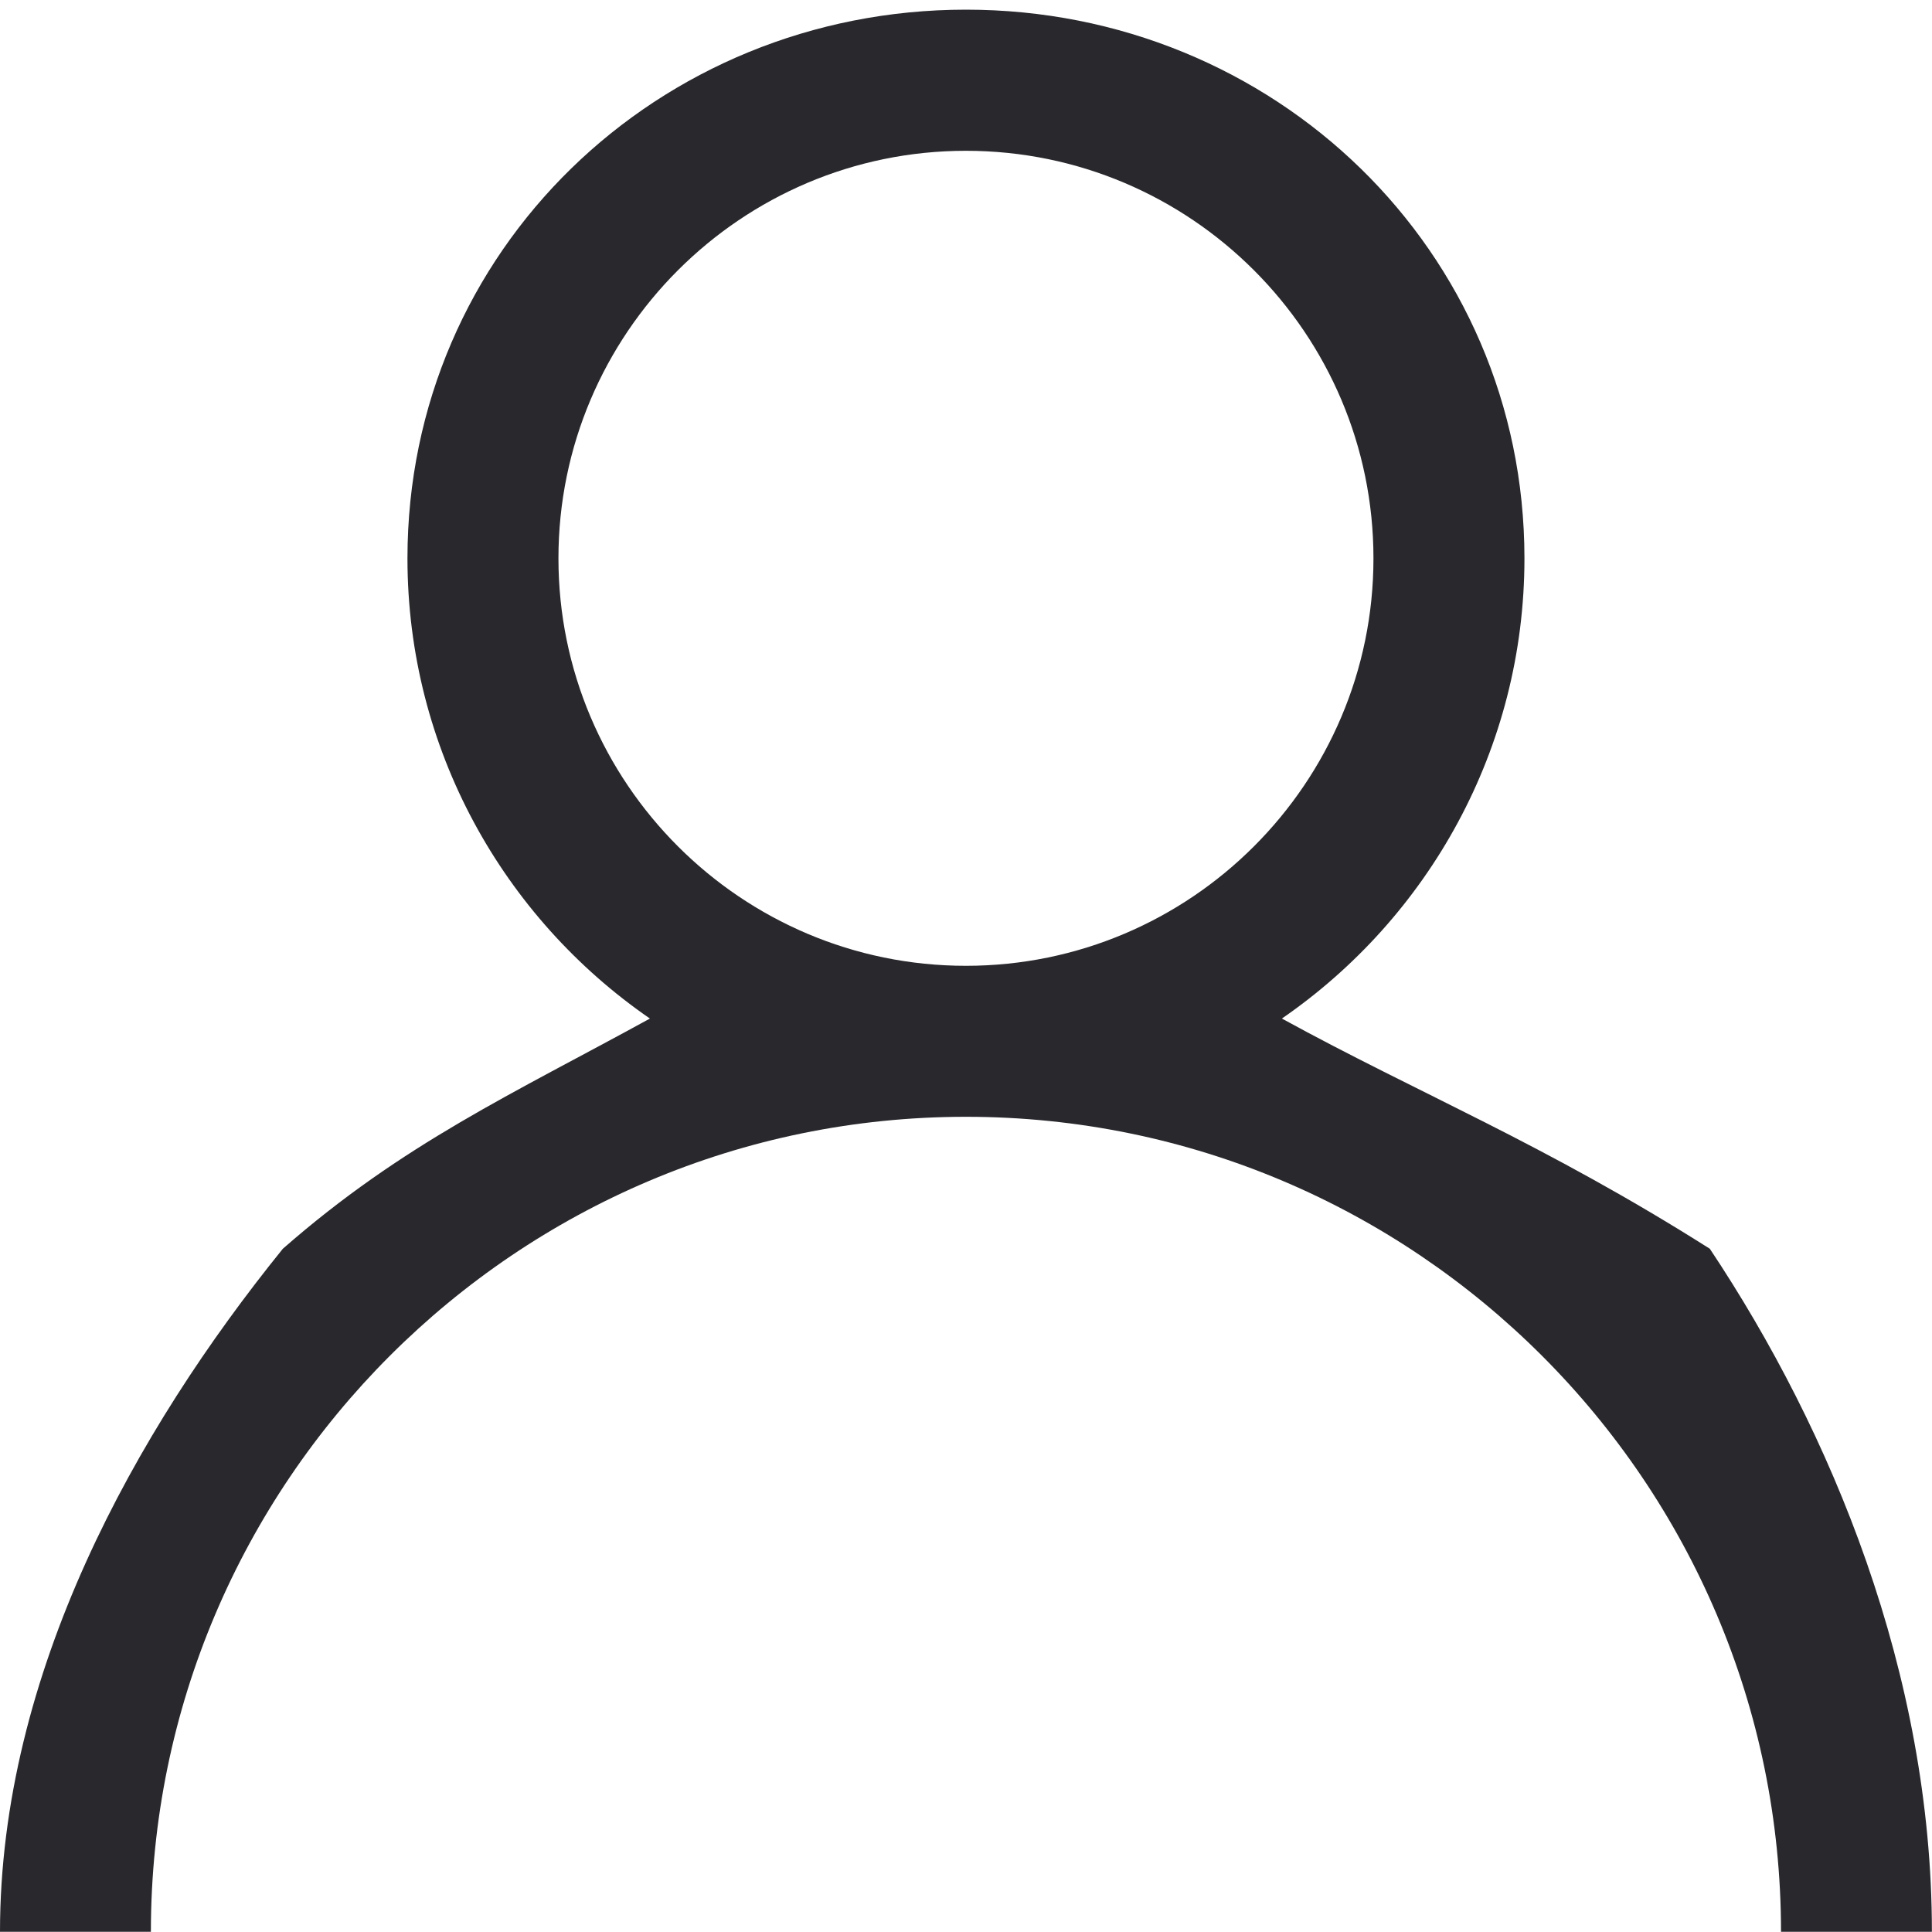
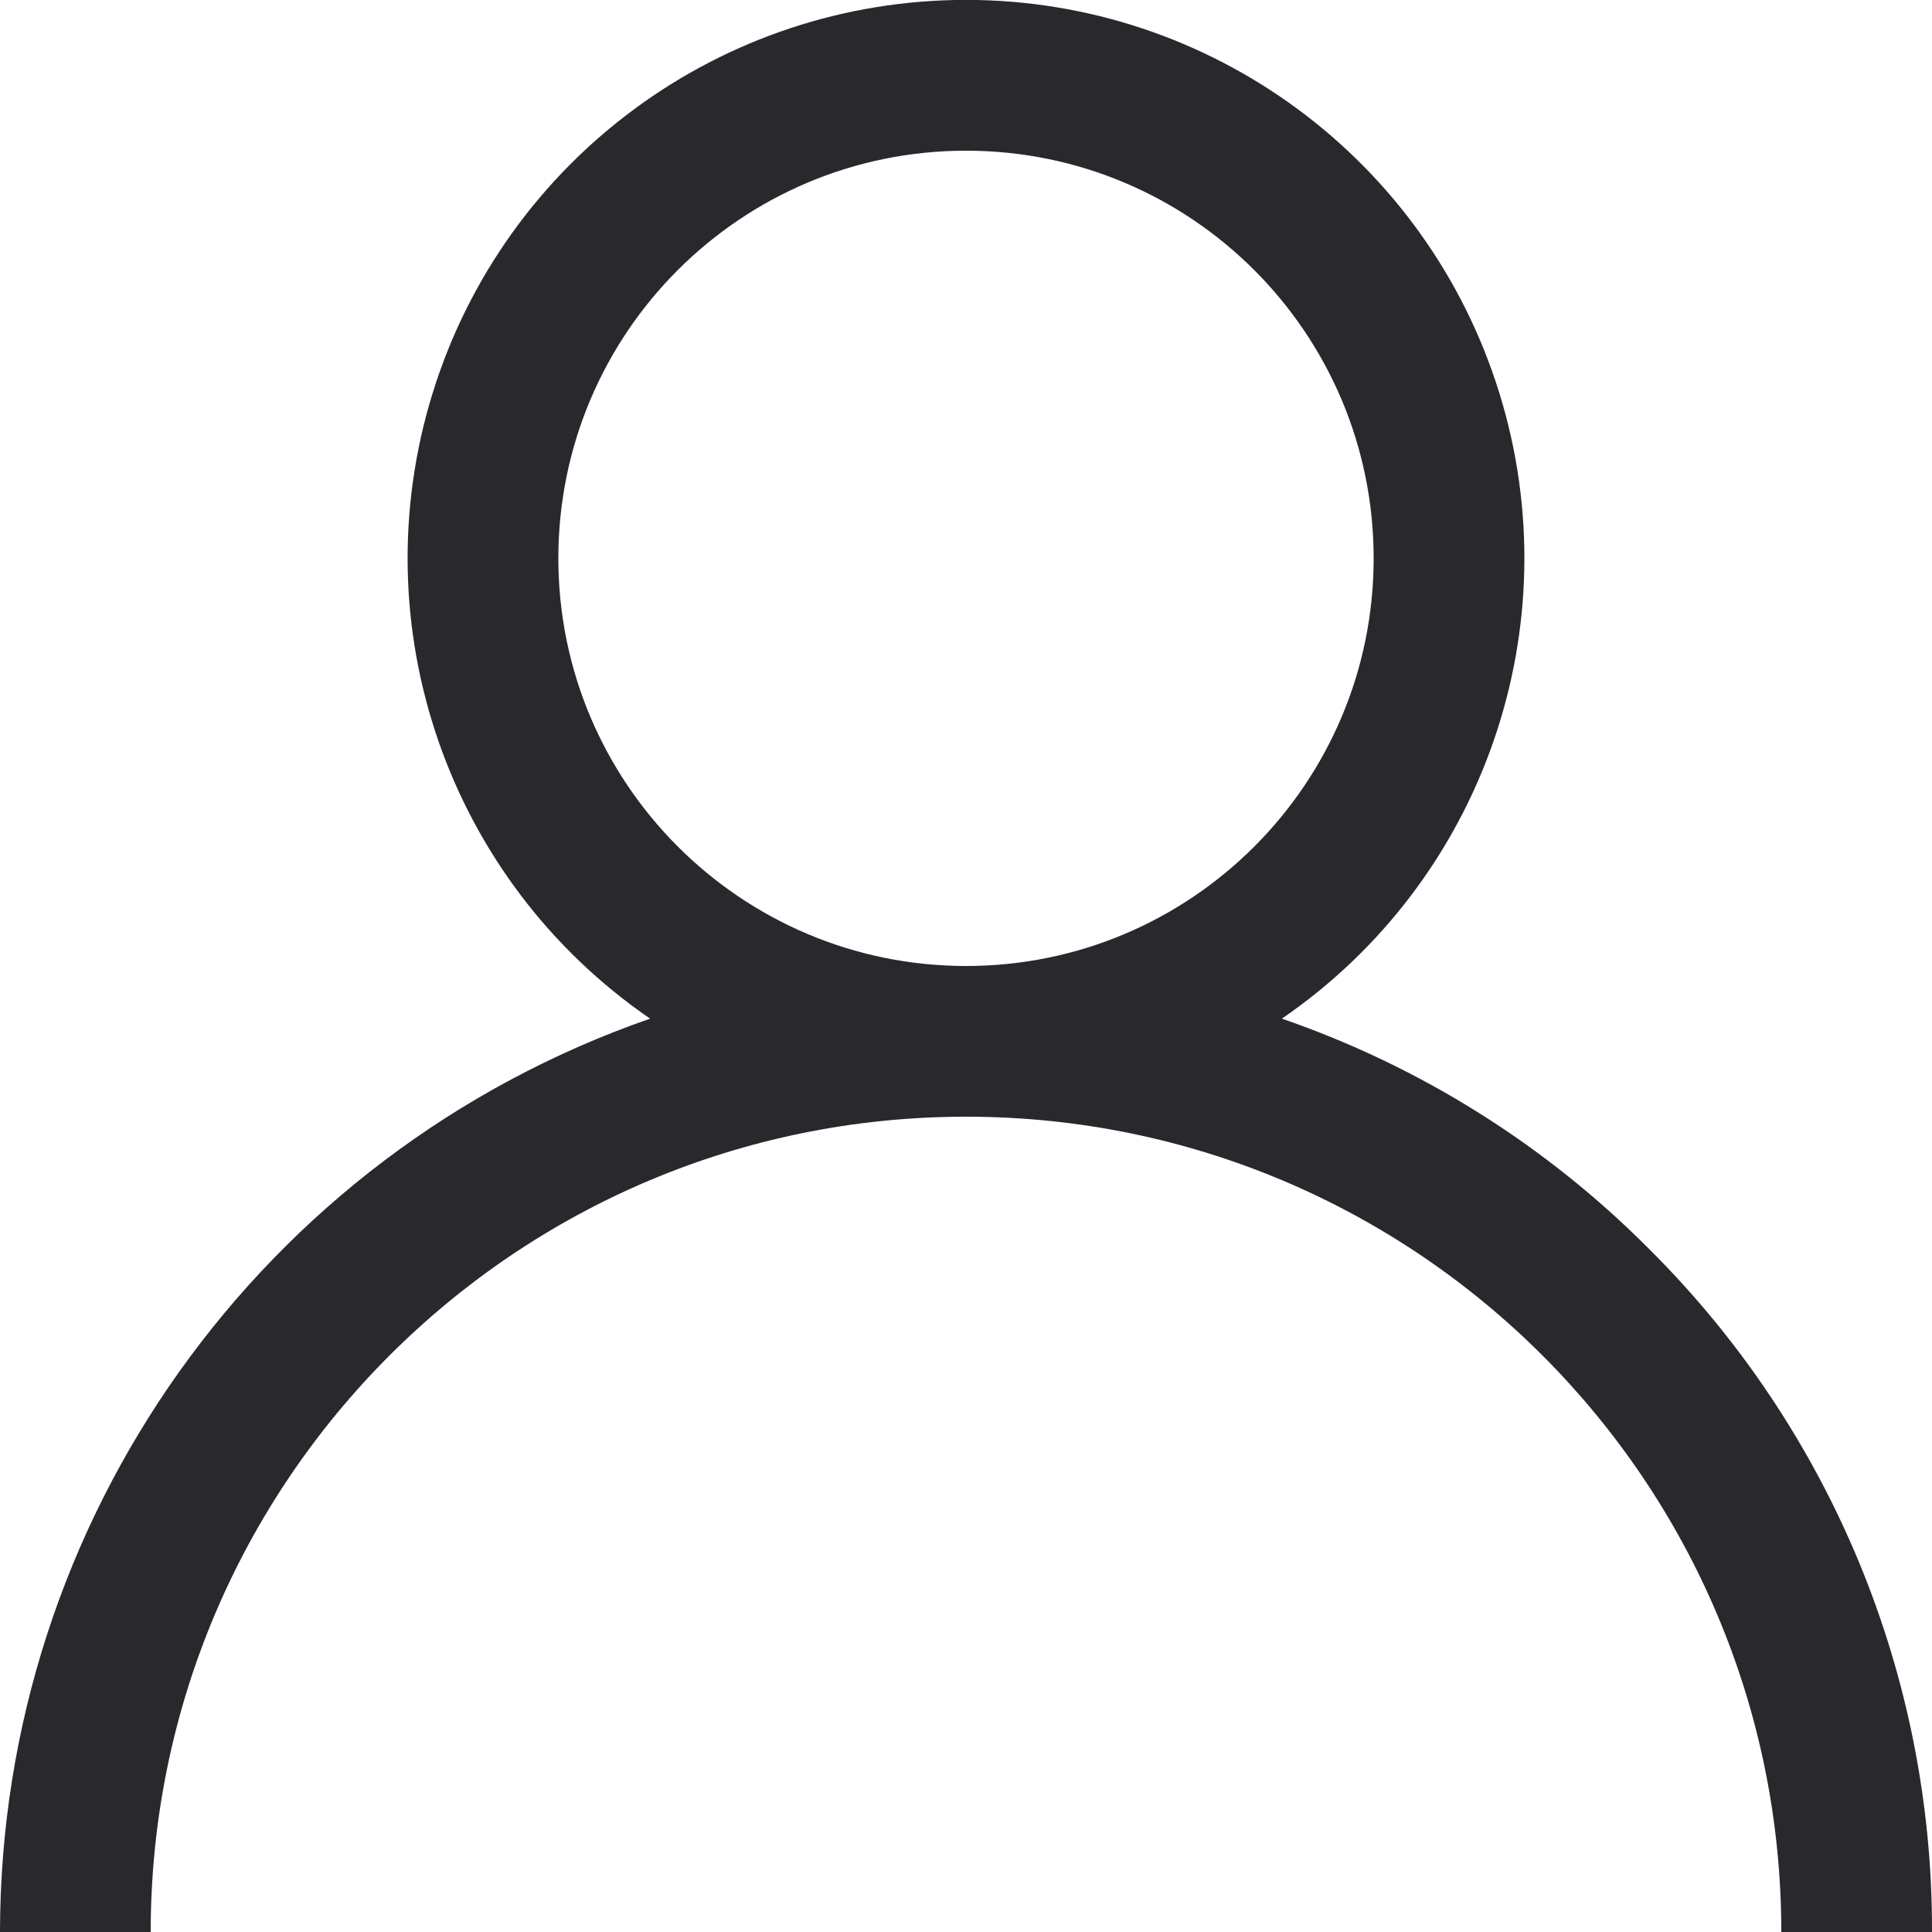
- <svg xmlns="http://www.w3.org/2000/svg" width="20" height="20" viewBox="0 0 20 20" fill="none">
-   <path fill-rule="evenodd" clip-rule="evenodd" d="M17.7 12.927C15.981 11.838 14.685 11.32 13.27 10.544C14.785 9.5 15.781 7.754 15.781 5.78C15.781 2.591 13.187 0.1 9.999 0.1C6.812 0.1 4.218 2.591 4.218 5.78C4.218 7.754 5.213 9.5 6.728 10.544C5.314 11.32 4.17 11.838 2.928 12.927C1.4 14.816 0 17.327 0 19.998H1.562C1.562 15.346 5.347 11.561 9.999 11.561C14.652 11.561 18.437 15.346 18.437 19.998H19.999C19.999 17.327 18.959 14.816 17.7 12.927ZM5.781 5.78C5.781 3.453 7.673 1.561 9.999 1.561C12.326 1.561 14.218 3.453 14.218 5.78C14.218 8.106 12.326 9.998 9.999 9.998C7.673 9.998 5.781 8.106 5.781 5.78Z" fill="#29282D" />
+ <svg xmlns="http://www.w3.org/2000/svg" width="20" height="20" viewBox="0 0 20 20">
+   <defs>
+     <style>
+       .cls-1 {
+         fill: #29282d;
+         fill-rule: evenodd;
+       }
+     </style>
+   </defs>
+   <path id="user" class="cls-1" d="M1392.07,57.928a9.923,9.923,0,0,0-3.8-2.383,5.78,5.78,0,1,0-6.54,0A10.018,10.018,0,0,0,1375,65h1.56a8.44,8.44,0,0,1,16.88,0H1395A9.931,9.931,0,0,0,1392.07,57.928Zm-11.29-7.148A4.22,4.22,0,1,1,1385,55,4.222,4.222,0,0,1,1380.78,50.78Z" transform="translate(-1375 -45)" />
</svg>
